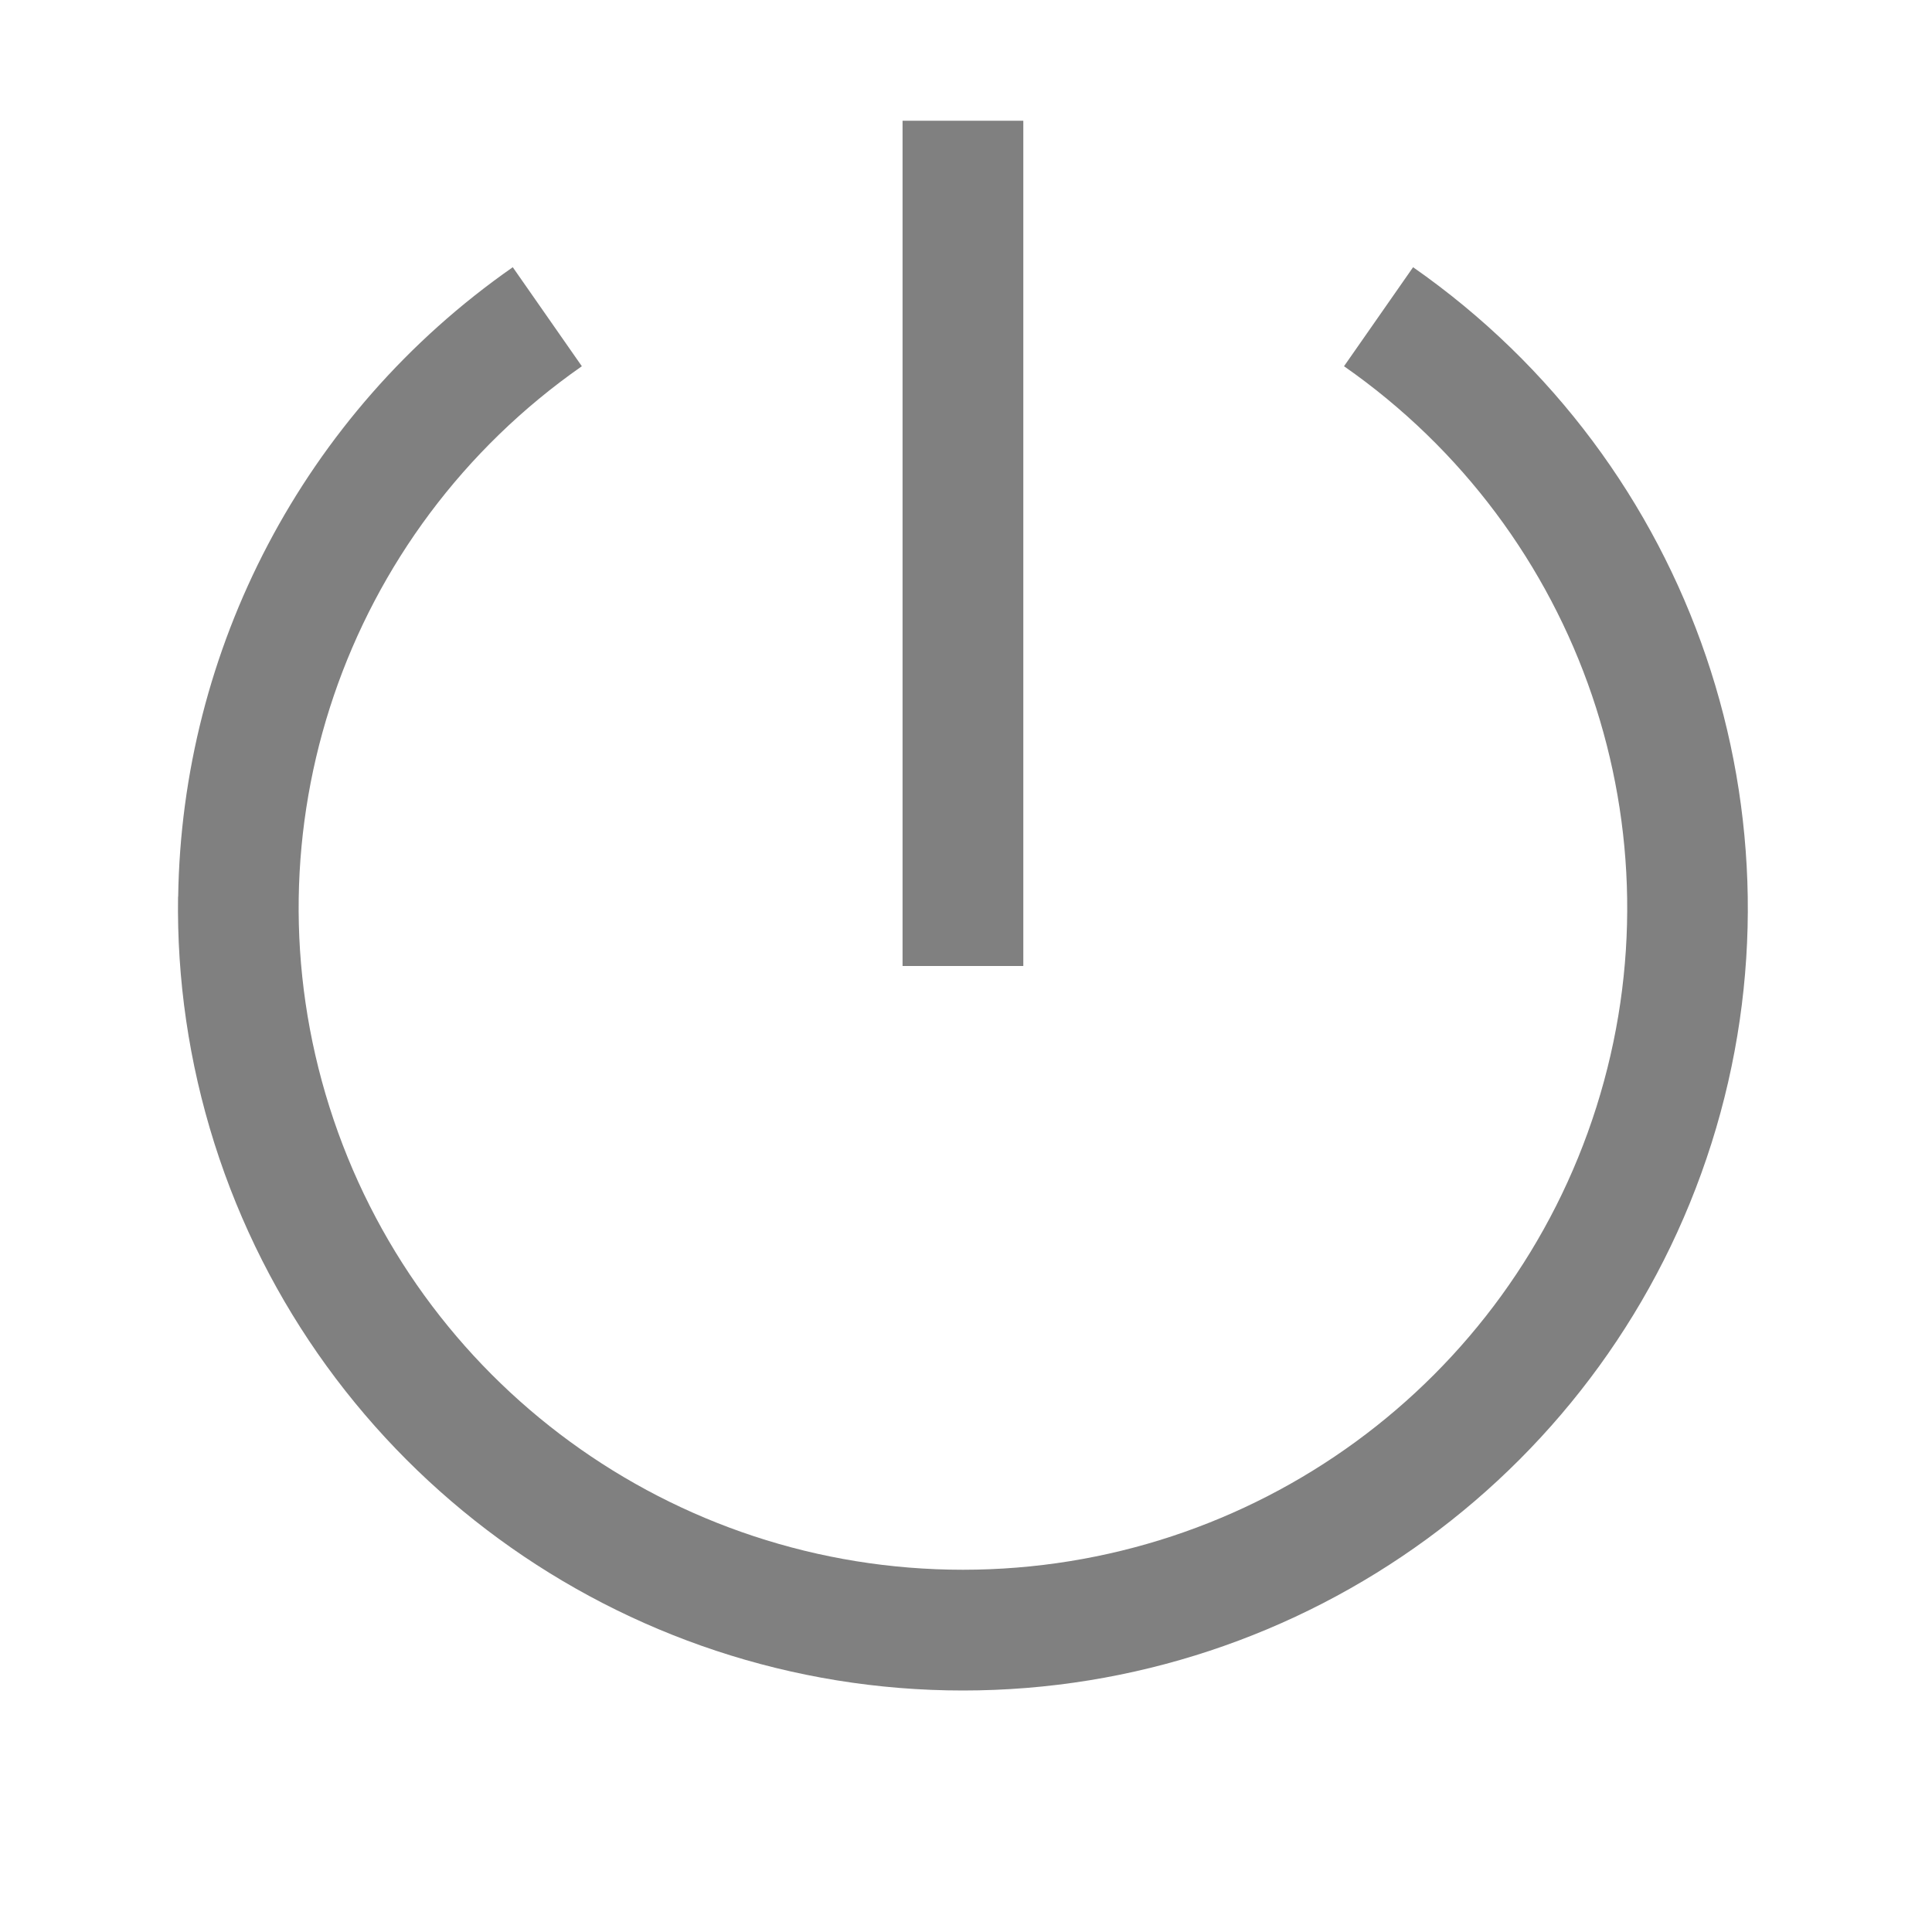
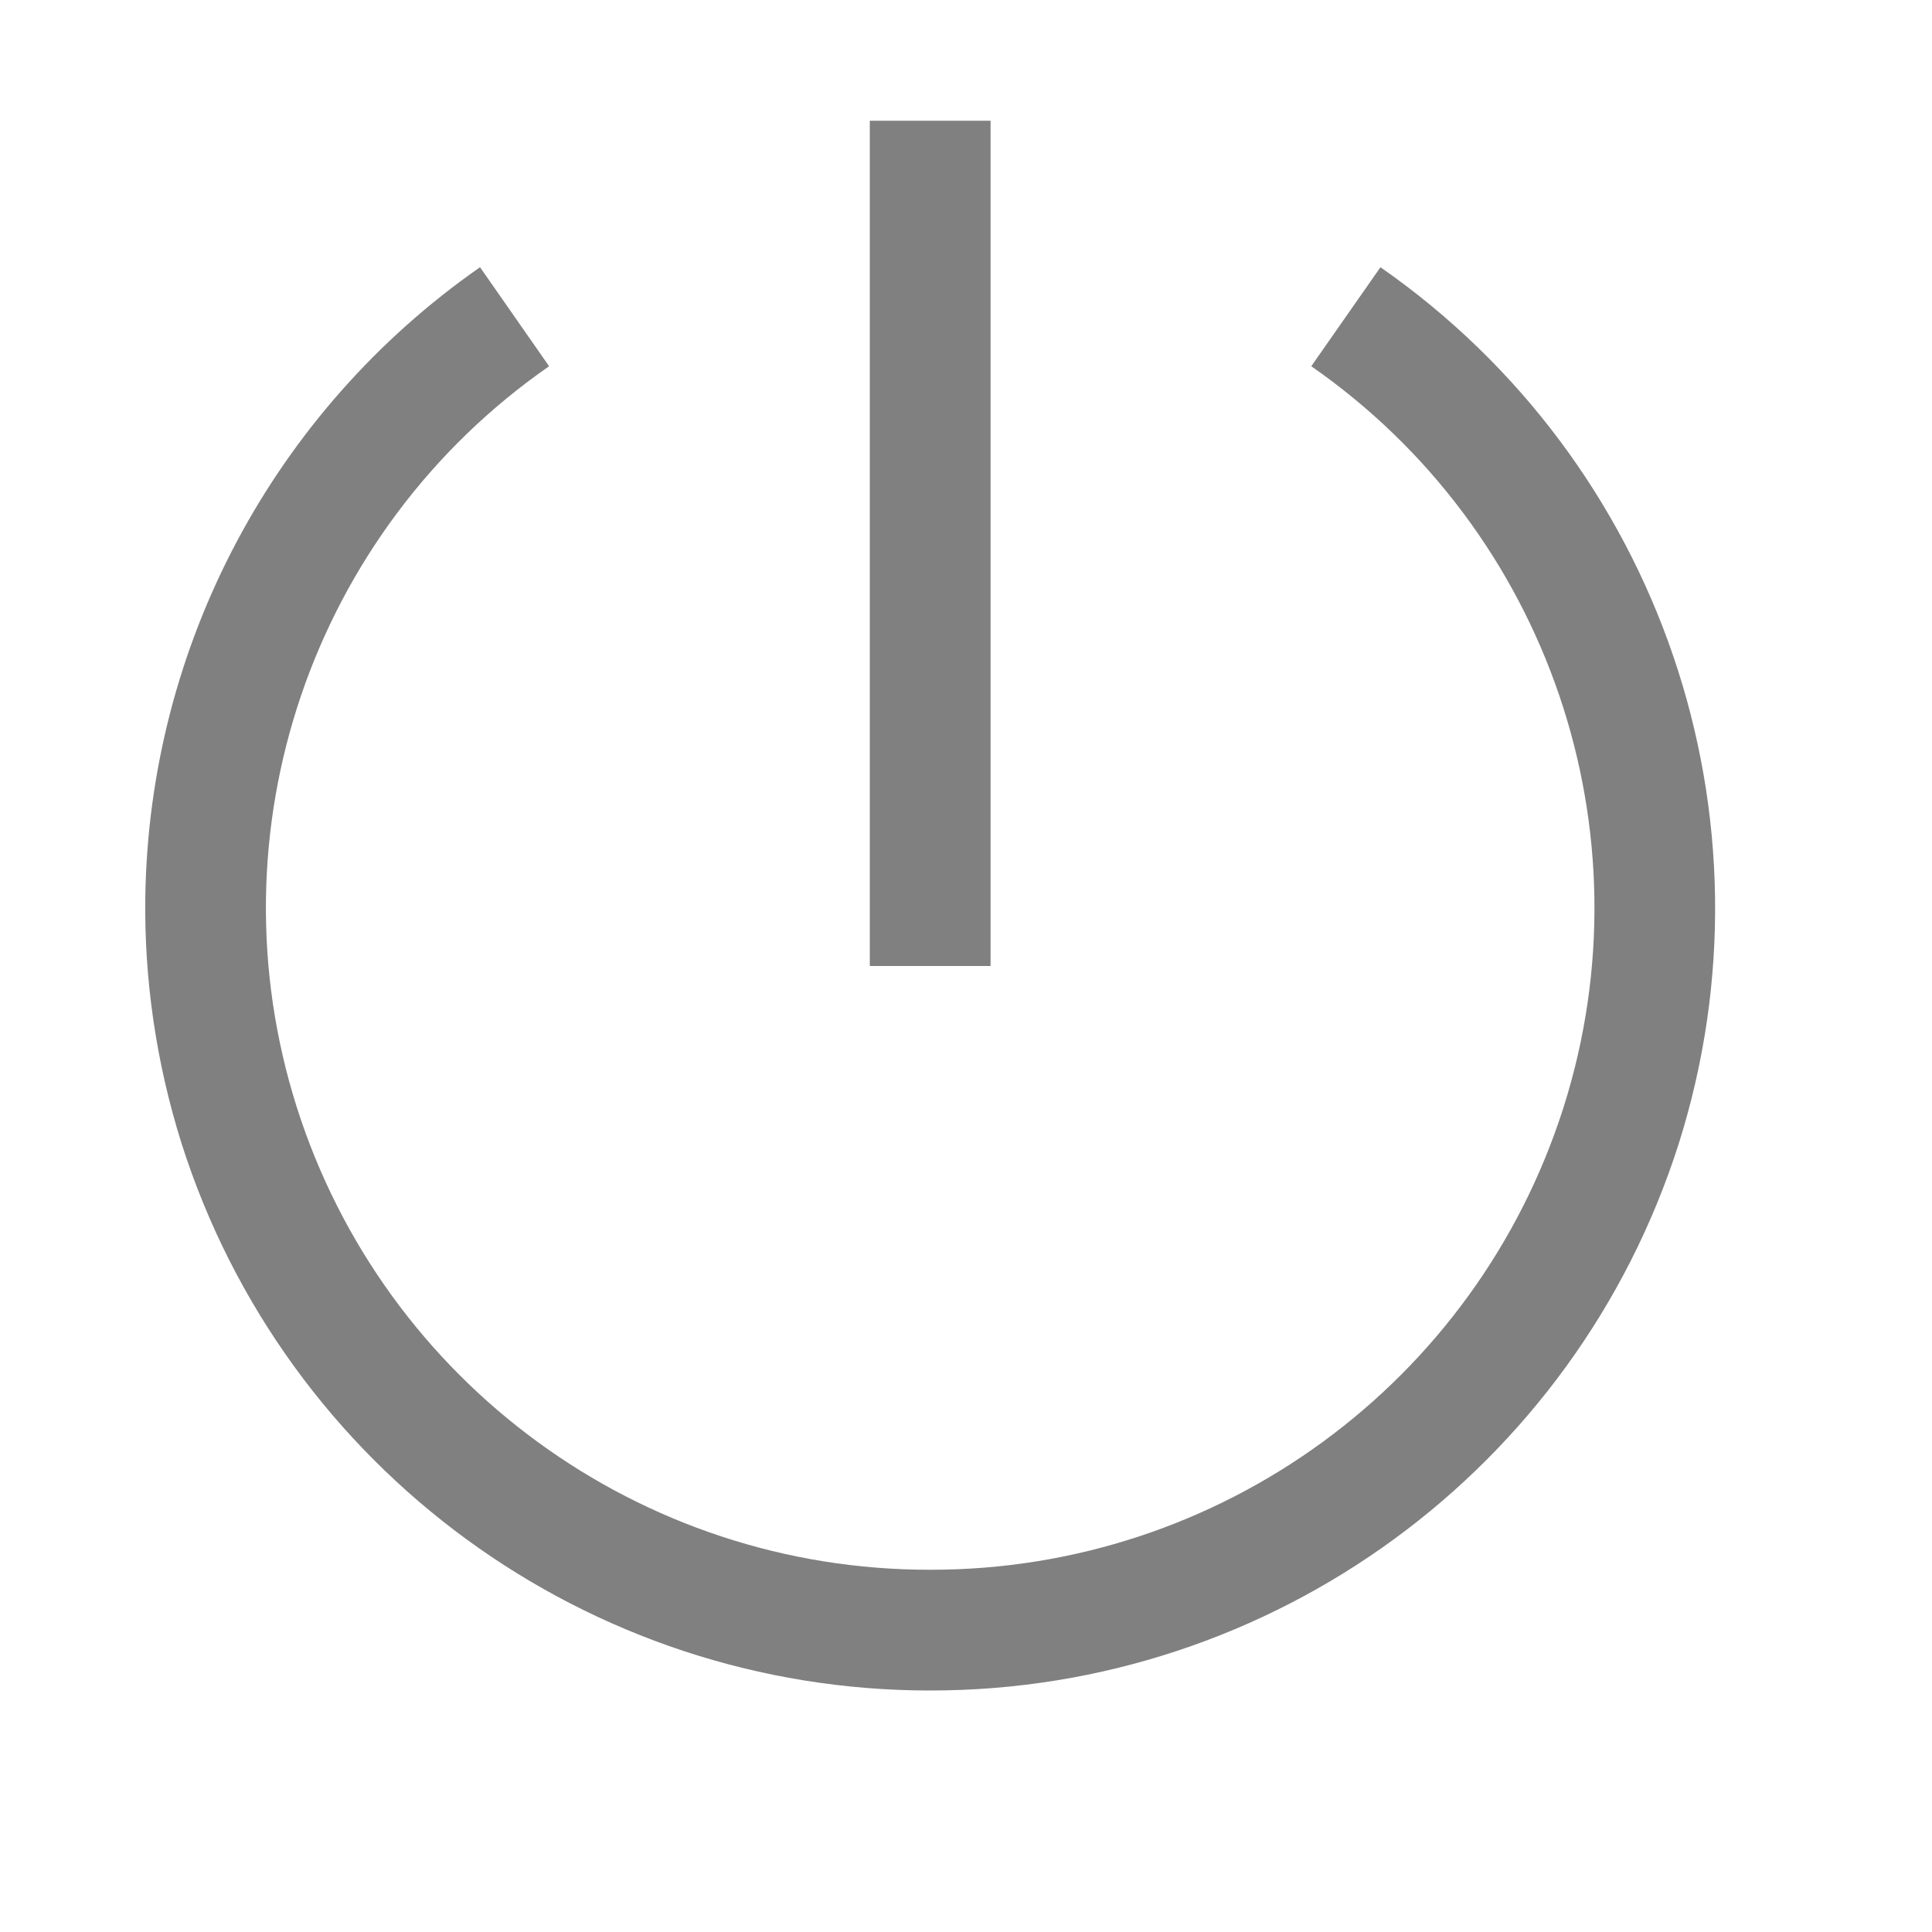
- <svg xmlns="http://www.w3.org/2000/svg" xmlns:ns1="http://www.openswatchbook.org/uri/2009/osb" height="16" id="svg7384" version="1.1" width="16">
-   <defs id="defs7386">
-     <linearGradient id="linearGradient5606" ns1:paint="solid">
-       <stop id="stop5608" offset="0" style="stop-color:#000000;stop-opacity:1;" />
-     </linearGradient>
-     <linearGradient id="linearGradient4526" ns1:paint="solid">
-       <stop id="stop4528" offset="0" style="stop-color:#ffffff;stop-opacity:1;" />
-     </linearGradient>
-     <linearGradient id="linearGradient3600-4" ns1:paint="gradient">
-       <stop id="stop3602-7" offset="0" style="stop-color:#f4f4f4;stop-opacity:1" />
-       <stop id="stop3604-6" offset="1" style="stop-color:#dbdbdb;stop-opacity:1" />
-     </linearGradient>
-   </defs>
-   <g id="layer9" label="status" style="display:inline" transform="translate(-292.5256,47)" />
-   <g id="layer2" style="display:inline" transform="translate(-51.52539,-320)" />
-   <g id="layer4" style="display:inline" transform="translate(-51.52539,-320)" />
-   <g id="g1812" style="display:inline" transform="translate(-51.52539,-320)" />
-   <g id="g6217" style="display:inline" transform="translate(-51.52539,-320)" />
-   <g id="layer3" style="display:inline" transform="translate(-51.52539,-320)" />
-   <g id="g1833" style="display:inline" transform="translate(-51.52539,-320)" />
-   <g id="layer1" style="display:inline" transform="translate(-51.52539,-320)">
-     <path d="m 53,327.426 c -0.01,0.68 0.088,1.369 0.301,2.043 C 54.154,332.164 56.666,334 59.5,334 c 2.834,0 5.346,-1.836 6.199,-4.531 0.853,-2.696 -0.148,-5.635 -2.471,-7.256 l -0.572,0.82 c 1.968,1.373 2.812,3.853 2.09,6.135 C 64.024,331.45 61.903,333 59.5,333 c -2.403,0 -4.524,-1.55 -5.246,-3.832 -0.722,-2.282 0.122,-4.761 2.09,-6.135 l -0.572,-0.82 c -1.742,1.215 -2.741,3.173 -2.771,5.213 z" id="path3202" style="color:#000000;font-style:normal;font-variant:normal;font-weight:normal;font-stretch:normal;font-size:medium;line-height:normal;font-family:sans-serif;font-variant-ligatures:normal;font-variant-position:normal;font-variant-caps:normal;font-variant-numeric:normal;font-variant-alternates:normal;font-feature-settings:normal;text-indent:0;text-align:start;text-decoration:none;text-decoration-line:none;text-decoration-style:solid;text-decoration-color:#000000;letter-spacing:normal;word-spacing:normal;text-transform:none;writing-mode:lr-tb;direction:ltr;text-orientation:mixed;dominant-baseline:auto;baseline-shift:baseline;text-anchor:start;white-space:normal;shape-padding:0;clip-rule:nonzero;display:inline;overflow:visible;visibility:visible;opacity:1;isolation:auto;mix-blend-mode:normal;color-interpolation:sRGB;color-interpolation-filters:linearRGB;solid-color:#000000;solid-opacity:1;vector-effect:none;fill:#808080;fill-opacity:1;fill-rule:nonzero;stroke:none;stroke-width:1;stroke-linecap:butt;stroke-linejoin:round;stroke-miterlimit:4;stroke-dasharray:none;stroke-dashoffset:0;stroke-opacity:1;color-rendering:auto;image-rendering:auto;shape-rendering:auto;text-rendering:auto;enable-background:accumulate" />
-     <path d="m 59,321 v 7 h 1 v -7 z" id="path3206" style="color:#000000;font-style:normal;font-variant:normal;font-weight:normal;font-stretch:normal;font-size:medium;line-height:normal;font-family:sans-serif;font-variant-ligatures:none;font-variant-position:normal;font-variant-caps:normal;font-variant-numeric:normal;font-variant-alternates:normal;font-feature-settings:normal;text-indent:0;text-align:start;text-decoration:none;text-decoration-line:none;text-decoration-style:solid;text-decoration-color:#000000;letter-spacing:normal;word-spacing:normal;text-transform:none;writing-mode:lr-tb;direction:ltr;baseline-shift:baseline;text-anchor:start;white-space:normal;shape-padding:0;clip-rule:nonzero;display:inline;overflow:visible;visibility:visible;opacity:1;isolation:auto;mix-blend-mode:normal;color-interpolation:sRGB;color-interpolation-filters:linearRGB;solid-color:#000000;solid-opacity:1;fill:#808080;fill-opacity:1;fill-rule:nonzero;stroke:none;stroke-width:2.828;stroke-linecap:butt;stroke-linejoin:miter;stroke-miterlimit:4;stroke-dasharray:none;stroke-dashoffset:0;stroke-opacity:1;marker:none;color-rendering:auto;image-rendering:auto;shape-rendering:auto;text-rendering:auto;enable-background:accumulate" />
+ <svg xmlns="http://www.w3.org/2000/svg" height="16" width="16" version="1.1" id="svg8">
+   <defs id="defs12" />
+   <g font-weight="400" id="g6" style="color:#000000;font-weight:400;font-family:sans-serif;fill:#808080" transform="translate(0.2033898)">
+     <path d="M 1,7.426 C 0.99,8.106 1.088,8.795 1.3,9.469 A 6.502,6.502 0 0 0 7.5,14 6.502,6.502 0 0 0 13.7,9.469 6.47,6.47 0 0 0 11.229,2.213 l -0.573,0.82 A 5.463,5.463 0 0 1 12.746,9.168 5.495,5.495 0 0 1 7.5,13 5.495,5.495 0 0 1 2.254,9.168 5.463,5.463 0 0 1 4.344,3.033 L 3.772,2.213 A 6.477,6.477 0 0 0 1,7.426 Z" style="line-height:normal;font-variant-ligatures:normal;font-variant-position:normal;font-variant-caps:normal;font-variant-numeric:normal;font-variant-alternates:normal;font-feature-settings:normal;text-indent:0;text-align:start;text-decoration:none;text-decoration-line:none;text-decoration-style:solid;text-decoration-color:#000000;text-transform:none;text-orientation:mixed;white-space:normal;shape-padding:0;overflow:visible;isolation:auto;mix-blend-mode:normal;solid-color:#000000;solid-opacity:1" overflow="visible" id="path2" />
+     <path d="M 7,1 V 8 H 8 V 1 Z" style="line-height:normal;font-variant-ligatures:none;font-variant-position:normal;font-variant-caps:normal;font-variant-numeric:normal;font-variant-alternates:normal;font-feature-settings:normal;text-indent:0;text-align:start;text-decoration:none;text-decoration-line:none;text-decoration-style:solid;text-decoration-color:#000000;text-transform:none;white-space:normal;shape-padding:0;overflow:visible;isolation:auto;mix-blend-mode:normal;solid-color:#000000;solid-opacity:1;marker:none" overflow="visible" id="path4" />
  </g>
</svg>
